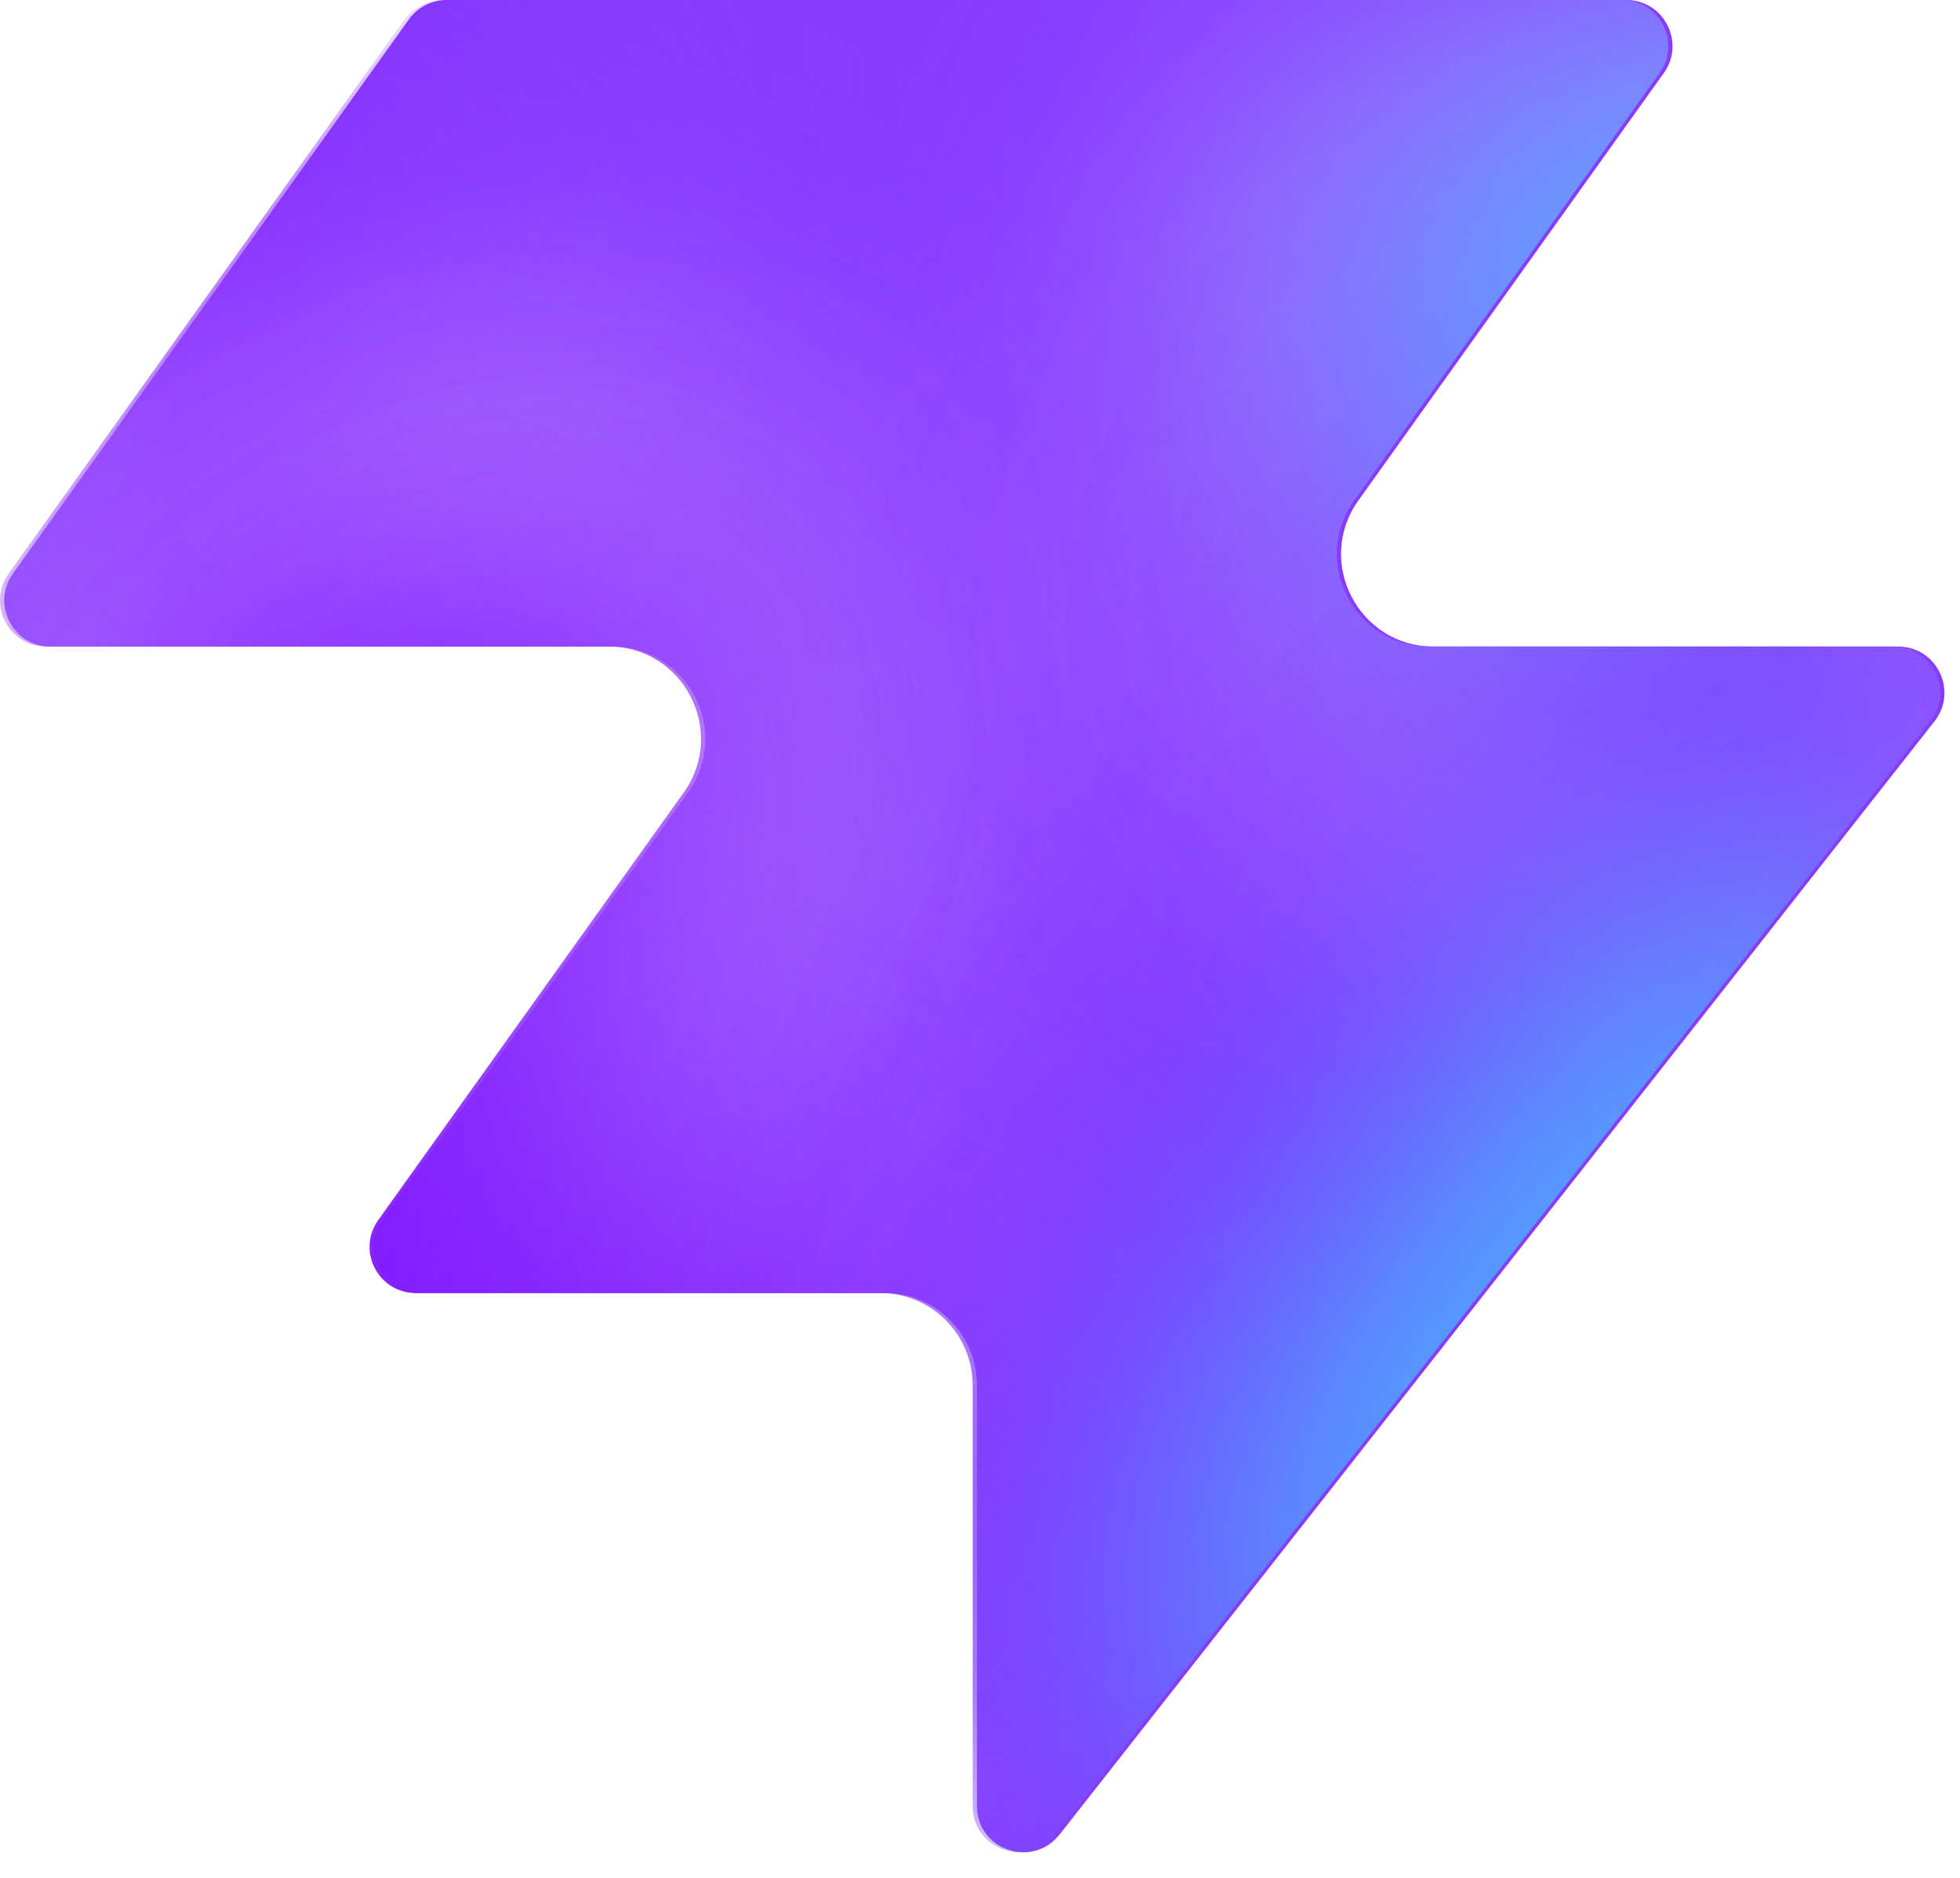
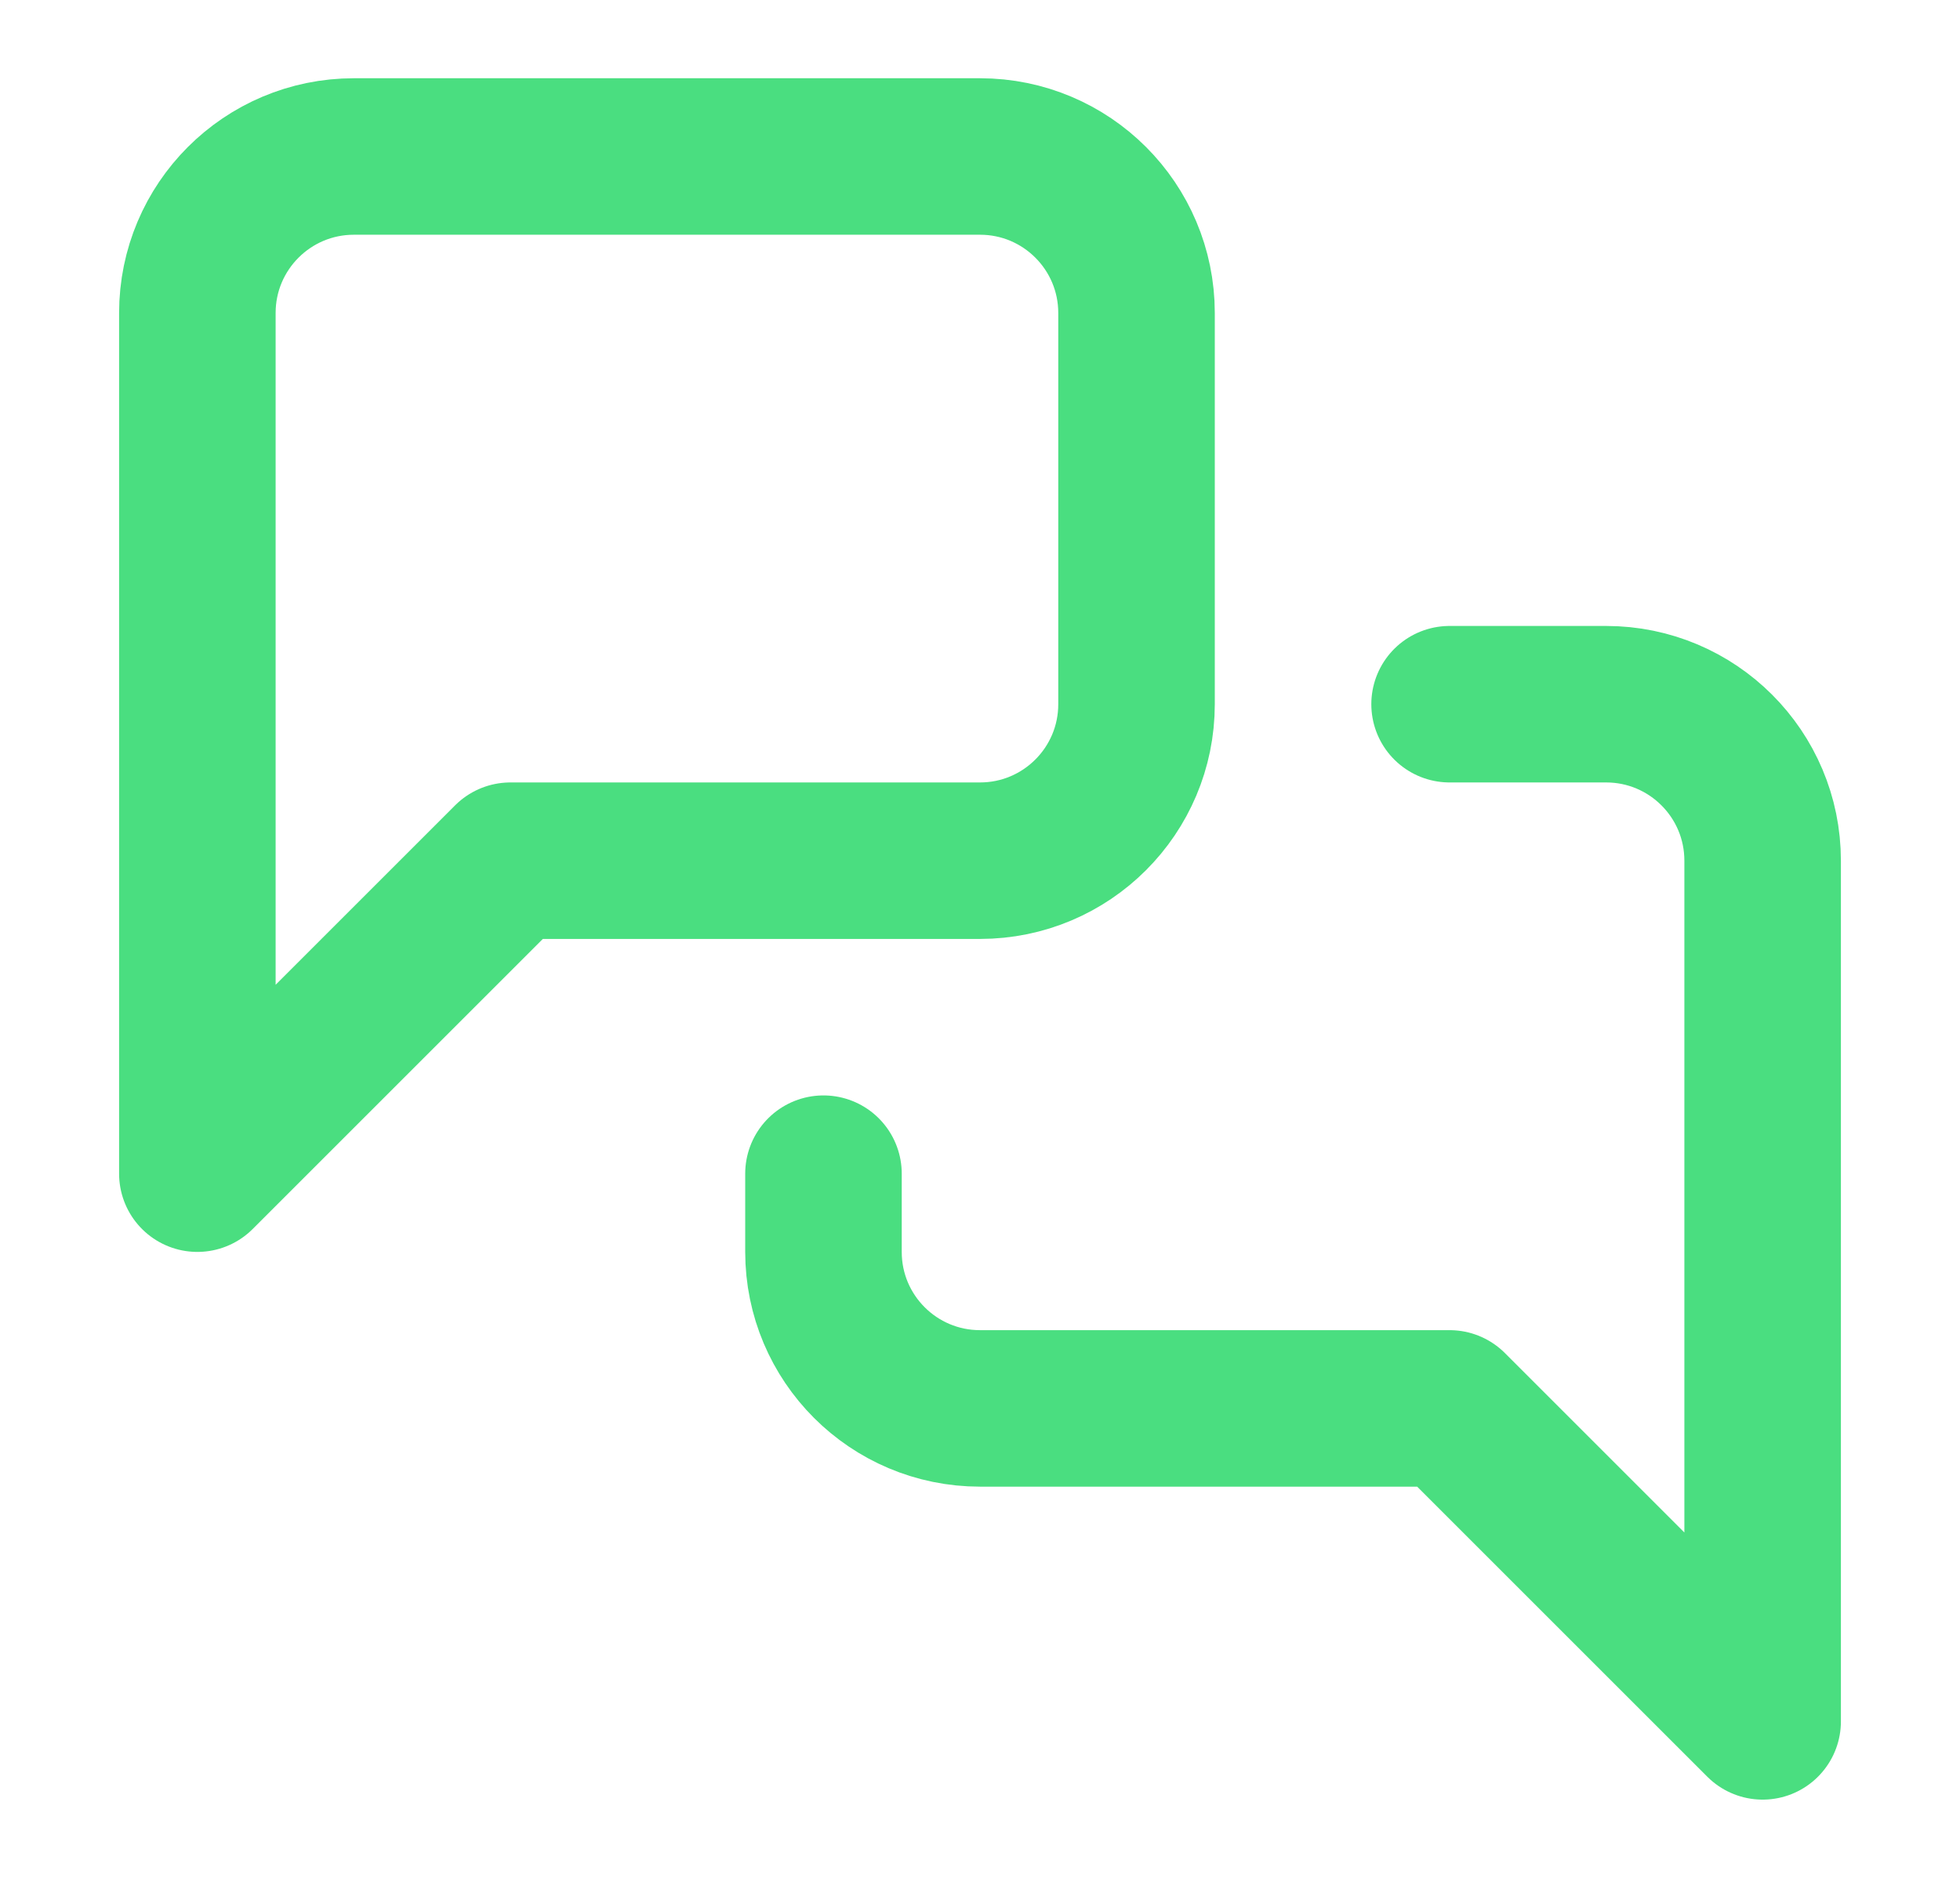
- <svg xmlns="http://www.w3.org/2000/svg" width="48" height="46" fill="none" viewBox="0 0 48 46">
-   <path fill="#863bff" d="M25.946 44.938c-.664.845-2.021.375-2.021-.698V33.937a2.26 2.26 0 0 0-2.262-2.262H10.287c-.92 0-1.456-1.04-.92-1.788l7.48-10.471c1.07-1.497 0-3.578-1.842-3.578H1.237c-.92 0-1.456-1.04-.92-1.788L10.013.474c.214-.297.556-.474.92-.474h28.894c.92 0 1.456 1.04.92 1.788l-7.48 10.471c-1.07 1.498 0 3.579 1.842 3.579h11.377c.943 0 1.473 1.088.89 1.83L25.947 44.94z" style="fill:#863bff;fill:color(display-p3 .525 .23 1);fill-opacity:1" />
-   <mask id="a" width="48" height="46" x="0" y="0" maskUnits="userSpaceOnUse" style="mask-type:alpha">
-     <path fill="#000" d="M25.842 44.938c-.664.844-2.021.375-2.021-.698V33.937a2.26 2.26 0 0 0-2.262-2.262H10.183c-.92 0-1.456-1.04-.92-1.788l7.48-10.471c1.07-1.498 0-3.579-1.842-3.579H1.133c-.92 0-1.456-1.04-.92-1.787L9.91.473c.214-.297.556-.474.92-.474h28.894c.92 0 1.456 1.04.92 1.788l-7.48 10.471c-1.07 1.498 0 3.578 1.842 3.578h11.377c.943 0 1.473 1.088.89 1.832L25.843 44.94z" style="fill:#000;fill-opacity:1" />
-   </mask>
-   <g mask="url(#a)">
-     <g filter="url(#b)">
-       <ellipse cx="5.508" cy="14.704" fill="#ede6ff" rx="5.508" ry="14.704" style="fill:#ede6ff;fill:color(display-p3 .927 .903 1);fill-opacity:1" transform="matrix(.00324 1 1 -.00324 -4.47 31.516)" />
-     </g>
-     <g filter="url(#c)">
-       <ellipse cx="10.399" cy="29.851" fill="#ede6ff" rx="10.399" ry="29.851" style="fill:#ede6ff;fill:color(display-p3 .927 .903 1);fill-opacity:1" transform="matrix(.00324 1 1 -.00324 -39.328 7.883)" />
-     </g>
-     <g filter="url(#d)">
-       <ellipse cx="5.508" cy="30.487" fill="#7e14ff" rx="5.508" ry="30.487" style="fill:#7e14ff;fill:color(display-p3 .492 .077 1);fill-opacity:1" transform="rotate(89.814 -25.913 -14.639)scale(1 -1)" />
-     </g>
-     <g filter="url(#e)">
-       <ellipse cx="5.508" cy="30.599" fill="#7e14ff" rx="5.508" ry="30.599" style="fill:#7e14ff;fill:color(display-p3 .492 .077 1);fill-opacity:1" transform="rotate(89.814 -32.644 -3.334)scale(1 -1)" />
-     </g>
-     <g filter="url(#f)">
-       <ellipse cx="5.508" cy="30.599" fill="#7e14ff" rx="5.508" ry="30.599" style="fill:#7e14ff;fill:color(display-p3 .492 .077 1);fill-opacity:1" transform="matrix(.00324 1 1 -.00324 -34.34 30.47)" />
-     </g>
-     <g filter="url(#g)">
-       <ellipse cx="14.072" cy="22.078" fill="#ede6ff" rx="14.072" ry="22.078" style="fill:#ede6ff;fill:color(display-p3 .927 .903 1);fill-opacity:1" transform="rotate(93.35 24.506 48.493)scale(-1 1)" />
-     </g>
-     <g filter="url(#h)">
-       <ellipse cx="3.47" cy="21.501" fill="#7e14ff" rx="3.47" ry="21.501" style="fill:#7e14ff;fill:color(display-p3 .492 .077 1);fill-opacity:1" transform="rotate(89.009 28.708 47.59)scale(-1 1)" />
-     </g>
-     <g filter="url(#i)">
-       <ellipse cx="3.47" cy="21.501" fill="#7e14ff" rx="3.47" ry="21.501" style="fill:#7e14ff;fill:color(display-p3 .492 .077 1);fill-opacity:1" transform="rotate(89.009 28.708 47.59)scale(-1 1)" />
-     </g>
-     <g filter="url(#j)">
-       <ellipse cx=".387" cy="8.972" fill="#7e14ff" rx="4.407" ry="29.108" style="fill:#7e14ff;fill:color(display-p3 .492 .077 1);fill-opacity:1" transform="rotate(39.51 .387 8.972)" />
-     </g>
-     <g filter="url(#k)">
-       <ellipse cx="47.523" cy="-6.092" fill="#7e14ff" rx="4.407" ry="29.108" style="fill:#7e14ff;fill:color(display-p3 .492 .077 1);fill-opacity:1" transform="rotate(37.892 47.523 -6.092)" />
-     </g>
-     <g filter="url(#l)">
-       <ellipse cx="41.412" cy="6.333" fill="#47bfff" rx="5.971" ry="9.665" style="fill:#47bfff;fill:color(display-p3 .28 .748 1);fill-opacity:1" transform="rotate(37.892 41.412 6.333)" />
-     </g>
-     <g filter="url(#m)">
-       <ellipse cx="-1.879" cy="38.332" fill="#7e14ff" rx="4.407" ry="29.108" style="fill:#7e14ff;fill:color(display-p3 .492 .077 1);fill-opacity:1" transform="rotate(37.892 -1.88 38.332)" />
-     </g>
-     <g filter="url(#n)">
-       <ellipse cx="-1.879" cy="38.332" fill="#7e14ff" rx="4.407" ry="29.108" style="fill:#7e14ff;fill:color(display-p3 .492 .077 1);fill-opacity:1" transform="rotate(37.892 -1.88 38.332)" />
-     </g>
-     <g filter="url(#o)">
-       <ellipse cx="35.651" cy="29.907" fill="#7e14ff" rx="4.407" ry="29.108" style="fill:#7e14ff;fill:color(display-p3 .492 .077 1);fill-opacity:1" transform="rotate(37.892 35.651 29.907)" />
-     </g>
-     <g filter="url(#p)">
-       <ellipse cx="38.418" cy="32.4" fill="#47bfff" rx="5.971" ry="15.297" style="fill:#47bfff;fill:color(display-p3 .28 .748 1);fill-opacity:1" transform="rotate(37.892 38.418 32.4)" />
-     </g>
-   </g>
-   <defs>
-     <filter id="b" width="60.045" height="41.654" x="-19.77" y="16.149" color-interpolation-filters="sRGB" filterUnits="userSpaceOnUse">
-       <feFlood flood-opacity="0" result="BackgroundImageFix" />
-       <feBlend in="SourceGraphic" in2="BackgroundImageFix" result="shape" />
-       <feGaussianBlur result="effect1_foregroundBlur_2002_17158" stdDeviation="7.659" />
-     </filter>
-     <filter id="c" width="90.34" height="51.437" x="-54.613" y="-7.533" color-interpolation-filters="sRGB" filterUnits="userSpaceOnUse">
-       <feFlood flood-opacity="0" result="BackgroundImageFix" />
-       <feBlend in="SourceGraphic" in2="BackgroundImageFix" result="shape" />
-       <feGaussianBlur result="effect1_foregroundBlur_2002_17158" stdDeviation="7.659" />
-     </filter>
-     <filter id="d" width="79.355" height="29.4" x="-49.64" y="2.03" color-interpolation-filters="sRGB" filterUnits="userSpaceOnUse">
-       <feFlood flood-opacity="0" result="BackgroundImageFix" />
-       <feBlend in="SourceGraphic" in2="BackgroundImageFix" result="shape" />
-       <feGaussianBlur result="effect1_foregroundBlur_2002_17158" stdDeviation="4.596" />
-     </filter>
-     <filter id="e" width="79.579" height="29.4" x="-45.045" y="20.029" color-interpolation-filters="sRGB" filterUnits="userSpaceOnUse">
-       <feFlood flood-opacity="0" result="BackgroundImageFix" />
-       <feBlend in="SourceGraphic" in2="BackgroundImageFix" result="shape" />
-       <feGaussianBlur result="effect1_foregroundBlur_2002_17158" stdDeviation="4.596" />
-     </filter>
-     <filter id="f" width="79.579" height="29.4" x="-43.513" y="21.178" color-interpolation-filters="sRGB" filterUnits="userSpaceOnUse">
-       <feFlood flood-opacity="0" result="BackgroundImageFix" />
-       <feBlend in="SourceGraphic" in2="BackgroundImageFix" result="shape" />
-       <feGaussianBlur result="effect1_foregroundBlur_2002_17158" stdDeviation="4.596" />
-     </filter>
-     <filter id="g" width="74.749" height="58.852" x="15.756" y="-17.901" color-interpolation-filters="sRGB" filterUnits="userSpaceOnUse">
-       <feFlood flood-opacity="0" result="BackgroundImageFix" />
-       <feBlend in="SourceGraphic" in2="BackgroundImageFix" result="shape" />
-       <feGaussianBlur result="effect1_foregroundBlur_2002_17158" stdDeviation="7.659" />
-     </filter>
-     <filter id="h" width="61.377" height="25.362" x="23.548" y="2.284" color-interpolation-filters="sRGB" filterUnits="userSpaceOnUse">
-       <feFlood flood-opacity="0" result="BackgroundImageFix" />
-       <feBlend in="SourceGraphic" in2="BackgroundImageFix" result="shape" />
-       <feGaussianBlur result="effect1_foregroundBlur_2002_17158" stdDeviation="4.596" />
-     </filter>
-     <filter id="i" width="61.377" height="25.362" x="23.548" y="2.284" color-interpolation-filters="sRGB" filterUnits="userSpaceOnUse">
-       <feFlood flood-opacity="0" result="BackgroundImageFix" />
-       <feBlend in="SourceGraphic" in2="BackgroundImageFix" result="shape" />
-       <feGaussianBlur result="effect1_foregroundBlur_2002_17158" stdDeviation="4.596" />
-     </filter>
-     <filter id="j" width="56.045" height="63.649" x="-27.636" y="-22.853" color-interpolation-filters="sRGB" filterUnits="userSpaceOnUse">
-       <feFlood flood-opacity="0" result="BackgroundImageFix" />
-       <feBlend in="SourceGraphic" in2="BackgroundImageFix" result="shape" />
-       <feGaussianBlur result="effect1_foregroundBlur_2002_17158" stdDeviation="4.596" />
-     </filter>
-     <filter id="k" width="54.814" height="64.646" x="20.116" y="-38.415" color-interpolation-filters="sRGB" filterUnits="userSpaceOnUse">
-       <feFlood flood-opacity="0" result="BackgroundImageFix" />
-       <feBlend in="SourceGraphic" in2="BackgroundImageFix" result="shape" />
-       <feGaussianBlur result="effect1_foregroundBlur_2002_17158" stdDeviation="4.596" />
-     </filter>
-     <filter id="l" width="33.541" height="35.313" x="24.641" y="-11.323" color-interpolation-filters="sRGB" filterUnits="userSpaceOnUse">
-       <feFlood flood-opacity="0" result="BackgroundImageFix" />
-       <feBlend in="SourceGraphic" in2="BackgroundImageFix" result="shape" />
-       <feGaussianBlur result="effect1_foregroundBlur_2002_17158" stdDeviation="4.596" />
-     </filter>
-     <filter id="m" width="54.814" height="64.646" x="-29.286" y="6.009" color-interpolation-filters="sRGB" filterUnits="userSpaceOnUse">
-       <feFlood flood-opacity="0" result="BackgroundImageFix" />
-       <feBlend in="SourceGraphic" in2="BackgroundImageFix" result="shape" />
-       <feGaussianBlur result="effect1_foregroundBlur_2002_17158" stdDeviation="4.596" />
-     </filter>
-     <filter id="n" width="54.814" height="64.646" x="-29.286" y="6.009" color-interpolation-filters="sRGB" filterUnits="userSpaceOnUse">
-       <feFlood flood-opacity="0" result="BackgroundImageFix" />
-       <feBlend in="SourceGraphic" in2="BackgroundImageFix" result="shape" />
-       <feGaussianBlur result="effect1_foregroundBlur_2002_17158" stdDeviation="4.596" />
-     </filter>
-     <filter id="o" width="54.814" height="64.646" x="8.244" y="-2.416" color-interpolation-filters="sRGB" filterUnits="userSpaceOnUse">
-       <feFlood flood-opacity="0" result="BackgroundImageFix" />
-       <feBlend in="SourceGraphic" in2="BackgroundImageFix" result="shape" />
-       <feGaussianBlur result="effect1_foregroundBlur_2002_17158" stdDeviation="4.596" />
-     </filter>
-     <filter id="p" width="39.409" height="43.623" x="18.713" y="10.588" color-interpolation-filters="sRGB" filterUnits="userSpaceOnUse">
-       <feFlood flood-opacity="0" result="BackgroundImageFix" />
-       <feBlend in="SourceGraphic" in2="BackgroundImageFix" result="shape" />
-       <feGaussianBlur result="effect1_foregroundBlur_2002_17158" stdDeviation="4.596" />
-     </filter>
-   </defs>
+ <svg xmlns="http://www.w3.org/2000/svg" width="48" height="46" fill="none" viewBox="0 0 24 24">
+   <path stroke="#4ade80" stroke-width="2" stroke-linecap="round" stroke-linejoin="round" d="M14 9a2 2 0 0 1-2 2H6l-4 4V4a2 2 0 0 1 2-2h8a2 2 0 0 1 2 2z" />
+   <path stroke="#4ade80" stroke-width="2" stroke-linecap="round" stroke-linejoin="round" d="M18 9h2a2 2 0 0 1 2 2v11l-4-4h-6a2 2 0 0 1-2-2v-1" />
</svg>
